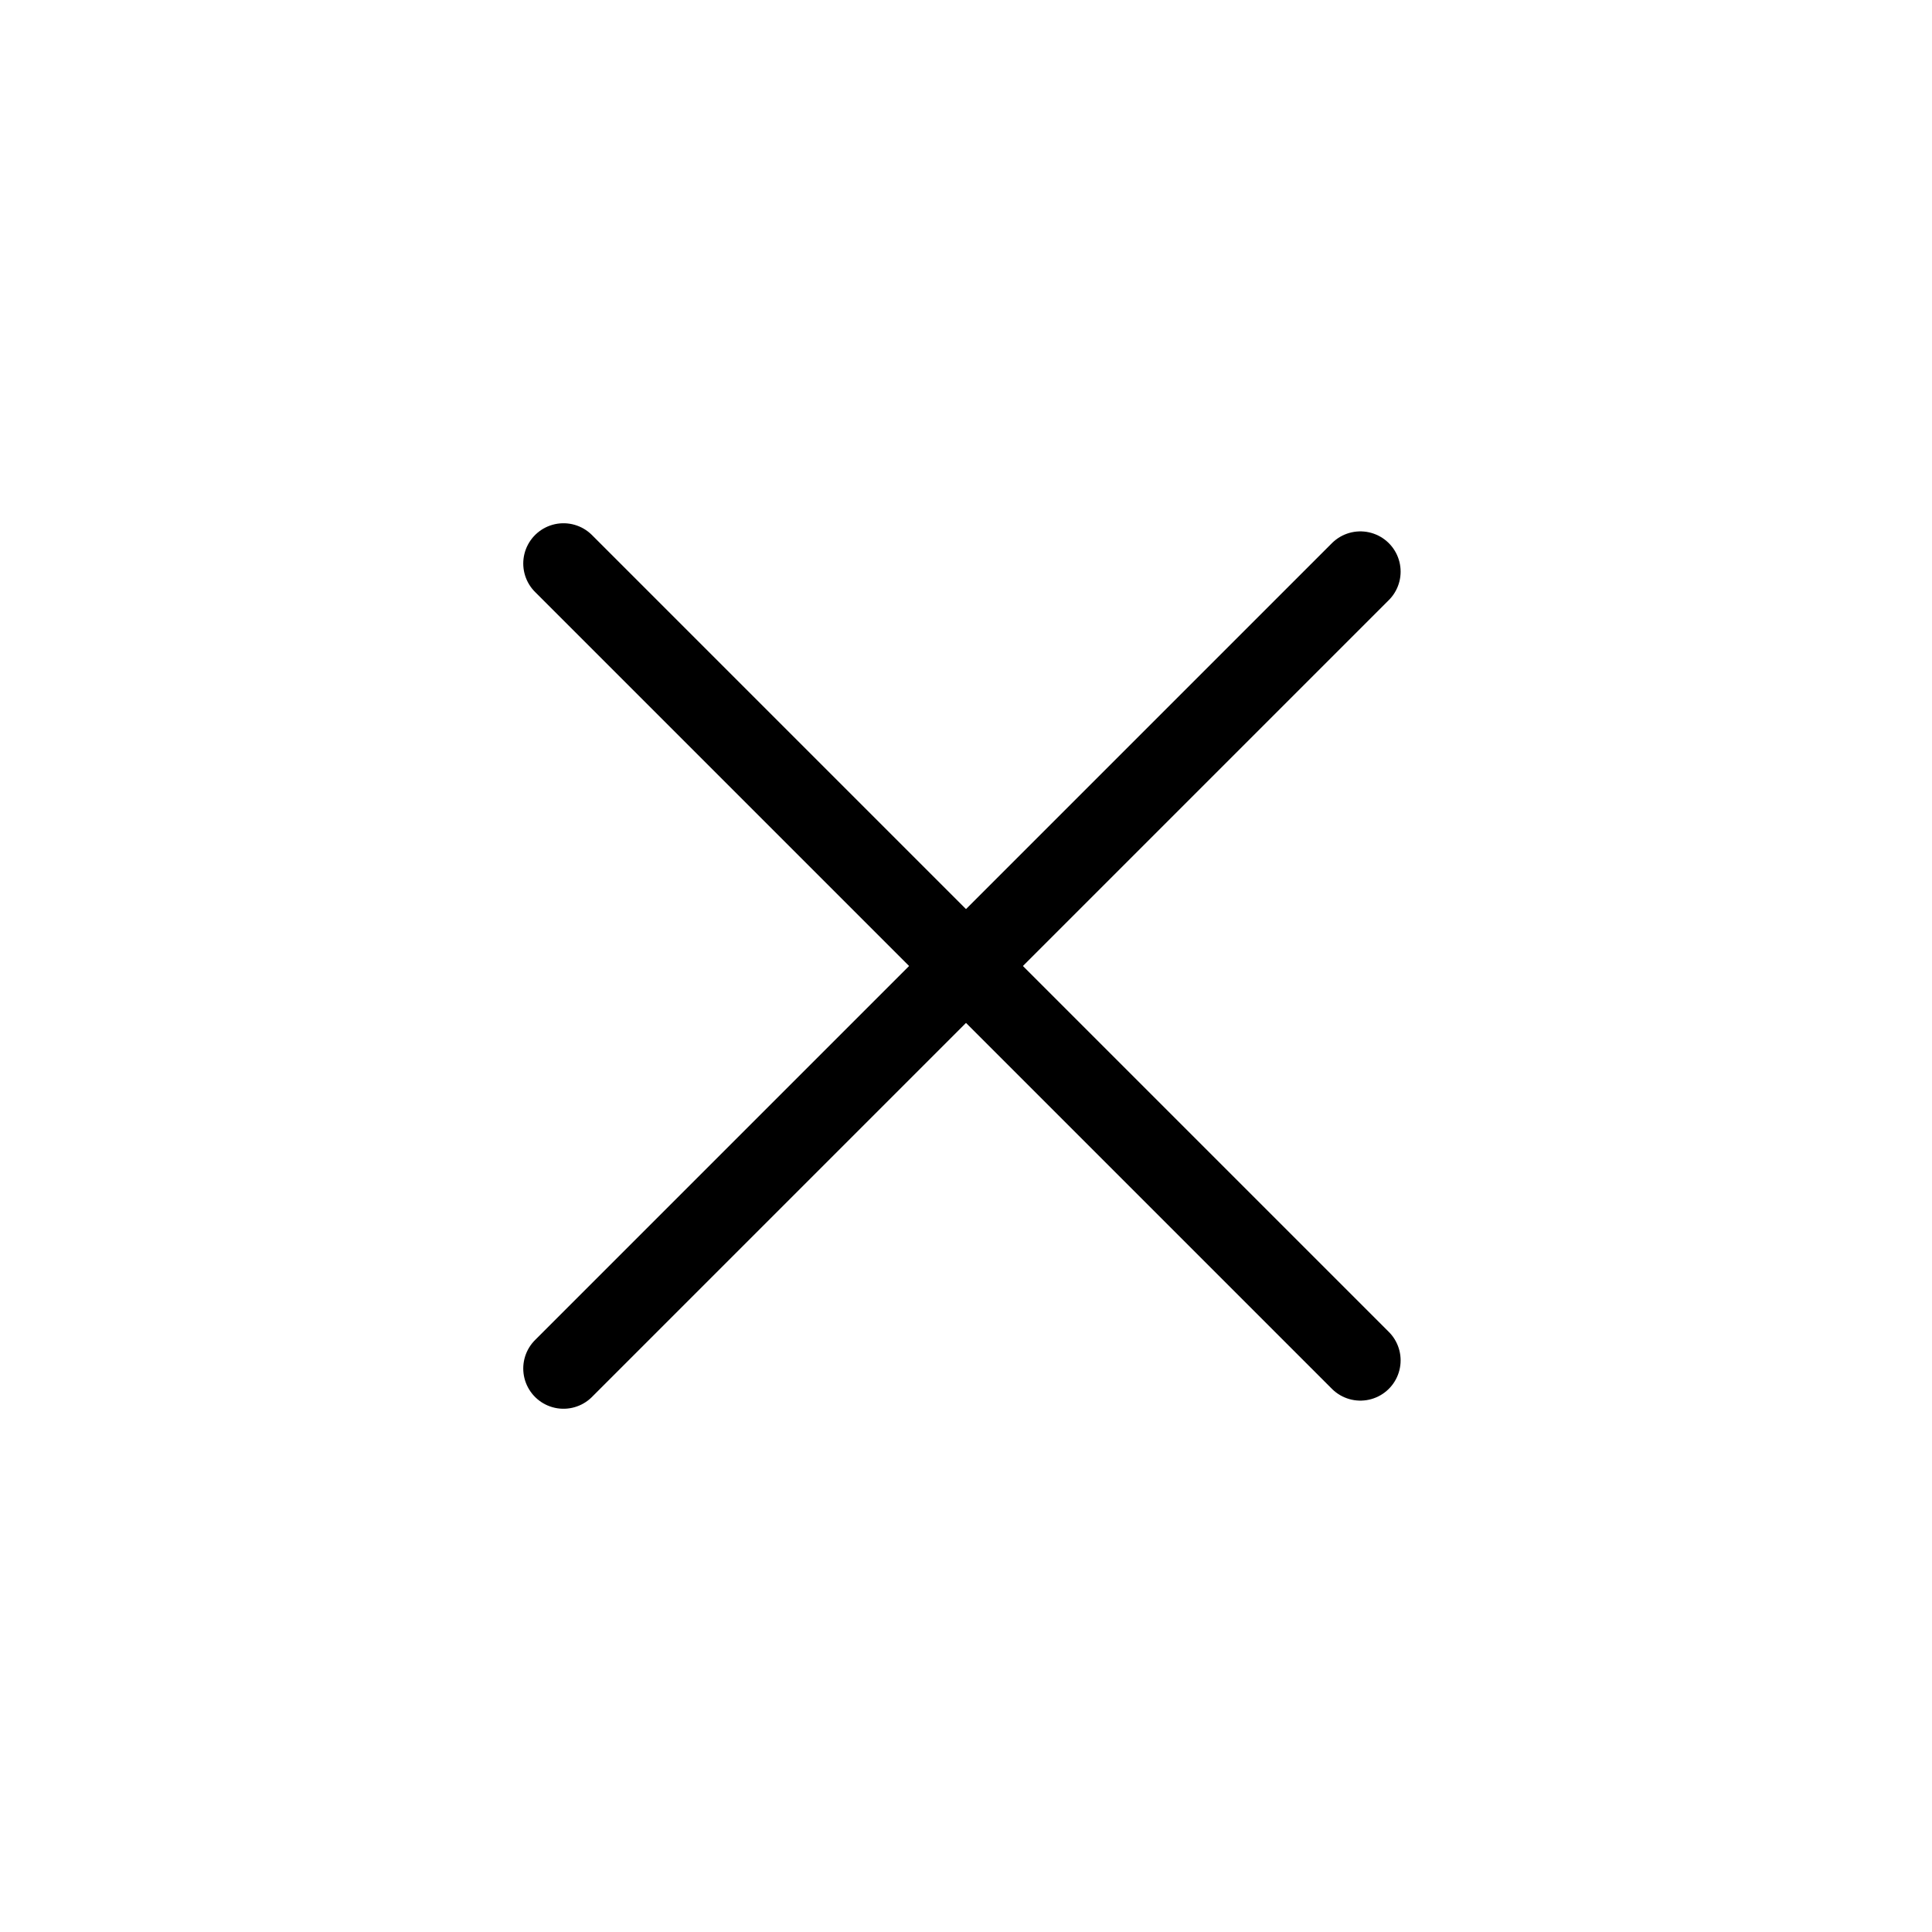
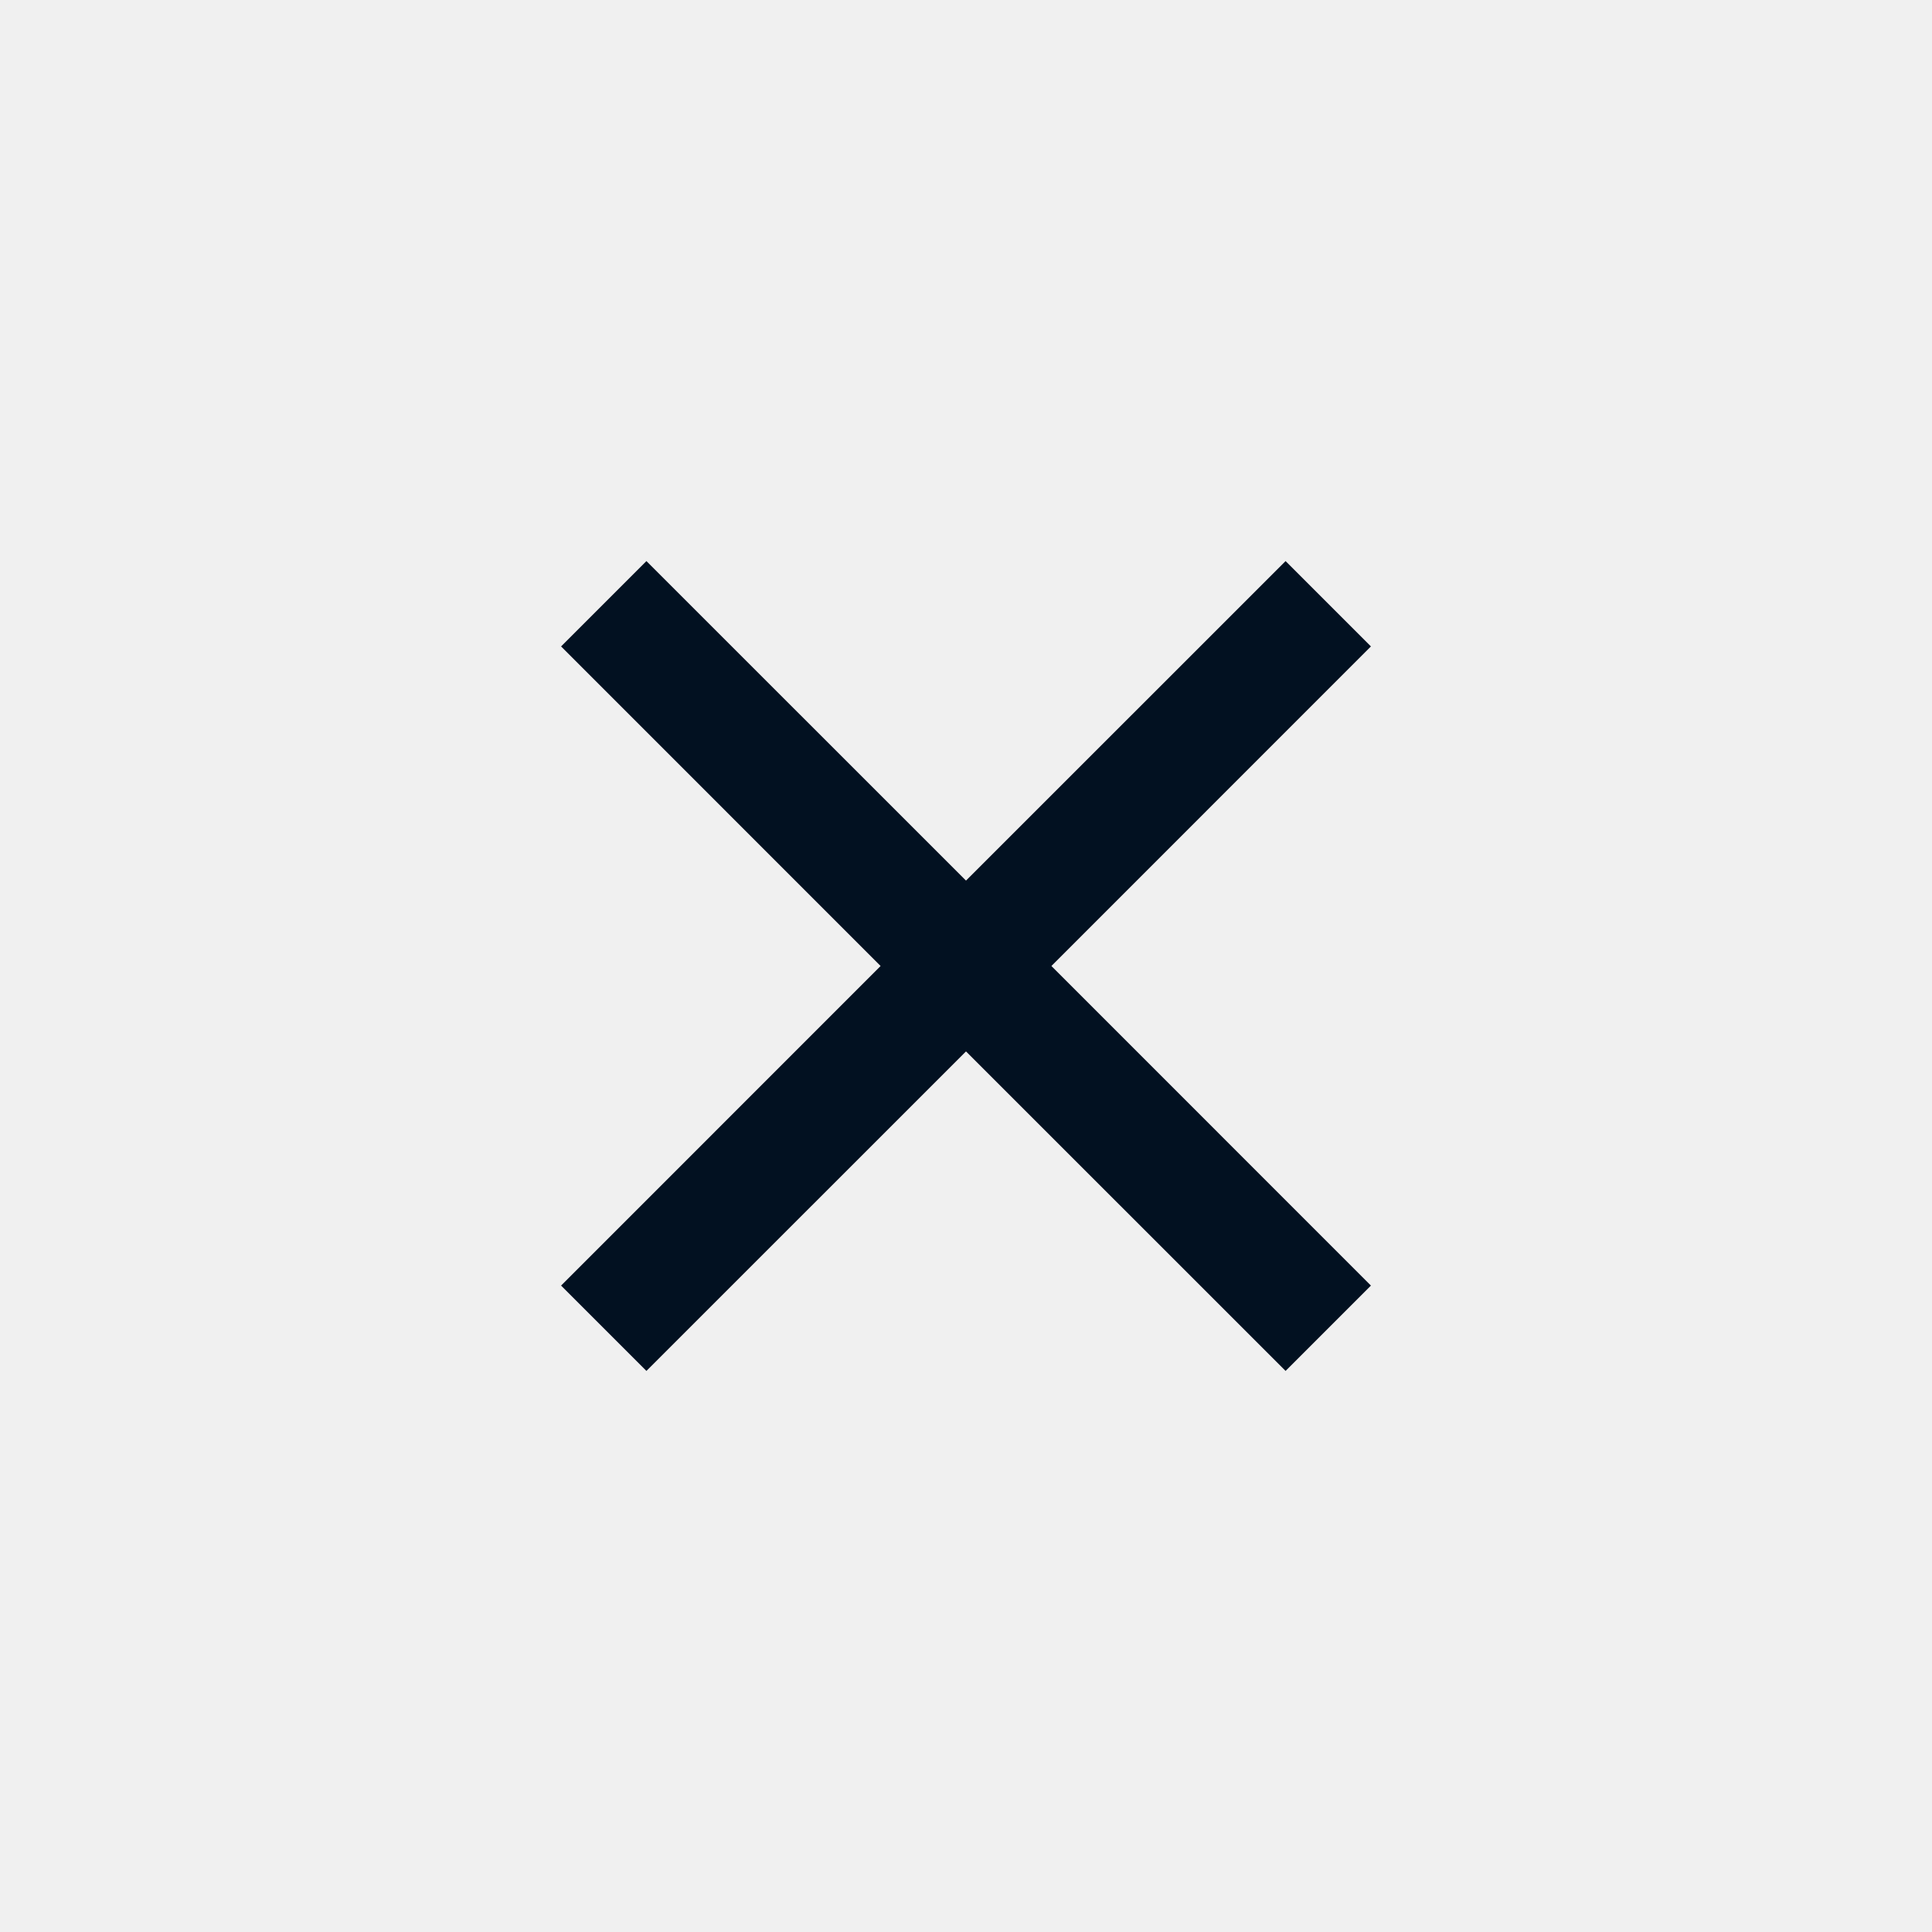
- <svg xmlns="http://www.w3.org/2000/svg" width="800px" height="800px" viewBox="0 0 24 24" fill="none">
-   <rect width="24" height="24" fill="white" />
-   <path d="M7 17L16.899 7.101" stroke="#000000" stroke-linecap="round" stroke-linejoin="round" />
-   <path d="M7 7L16.899 16.899" stroke="#000000" stroke-linecap="round" stroke-linejoin="round" />
+ <svg xmlns="http://www.w3.org/2000/svg" width="256px" height="256px" viewBox="0 0 24 24" fill="none">
+   <g id="SVGRepo_bgCarrier" stroke-width="0" />
+   <g id="SVGRepo_tracerCarrier" stroke-linecap="round" stroke-linejoin="round" />
+   <g id="SVGRepo_iconCarrier">
+     <path fill-rule="evenodd" clip-rule="evenodd" d="M10.939 12L6.97 15.97L8.03 17.03L12 13.061L15.97 17.03L17.03 15.97L13.061 12L17.03 8.03L15.97 6.97L12 10.939L8.03 6.97L6.97 8.03L10.939 12Z" fill="#021121" />
+   </g>
</svg>
